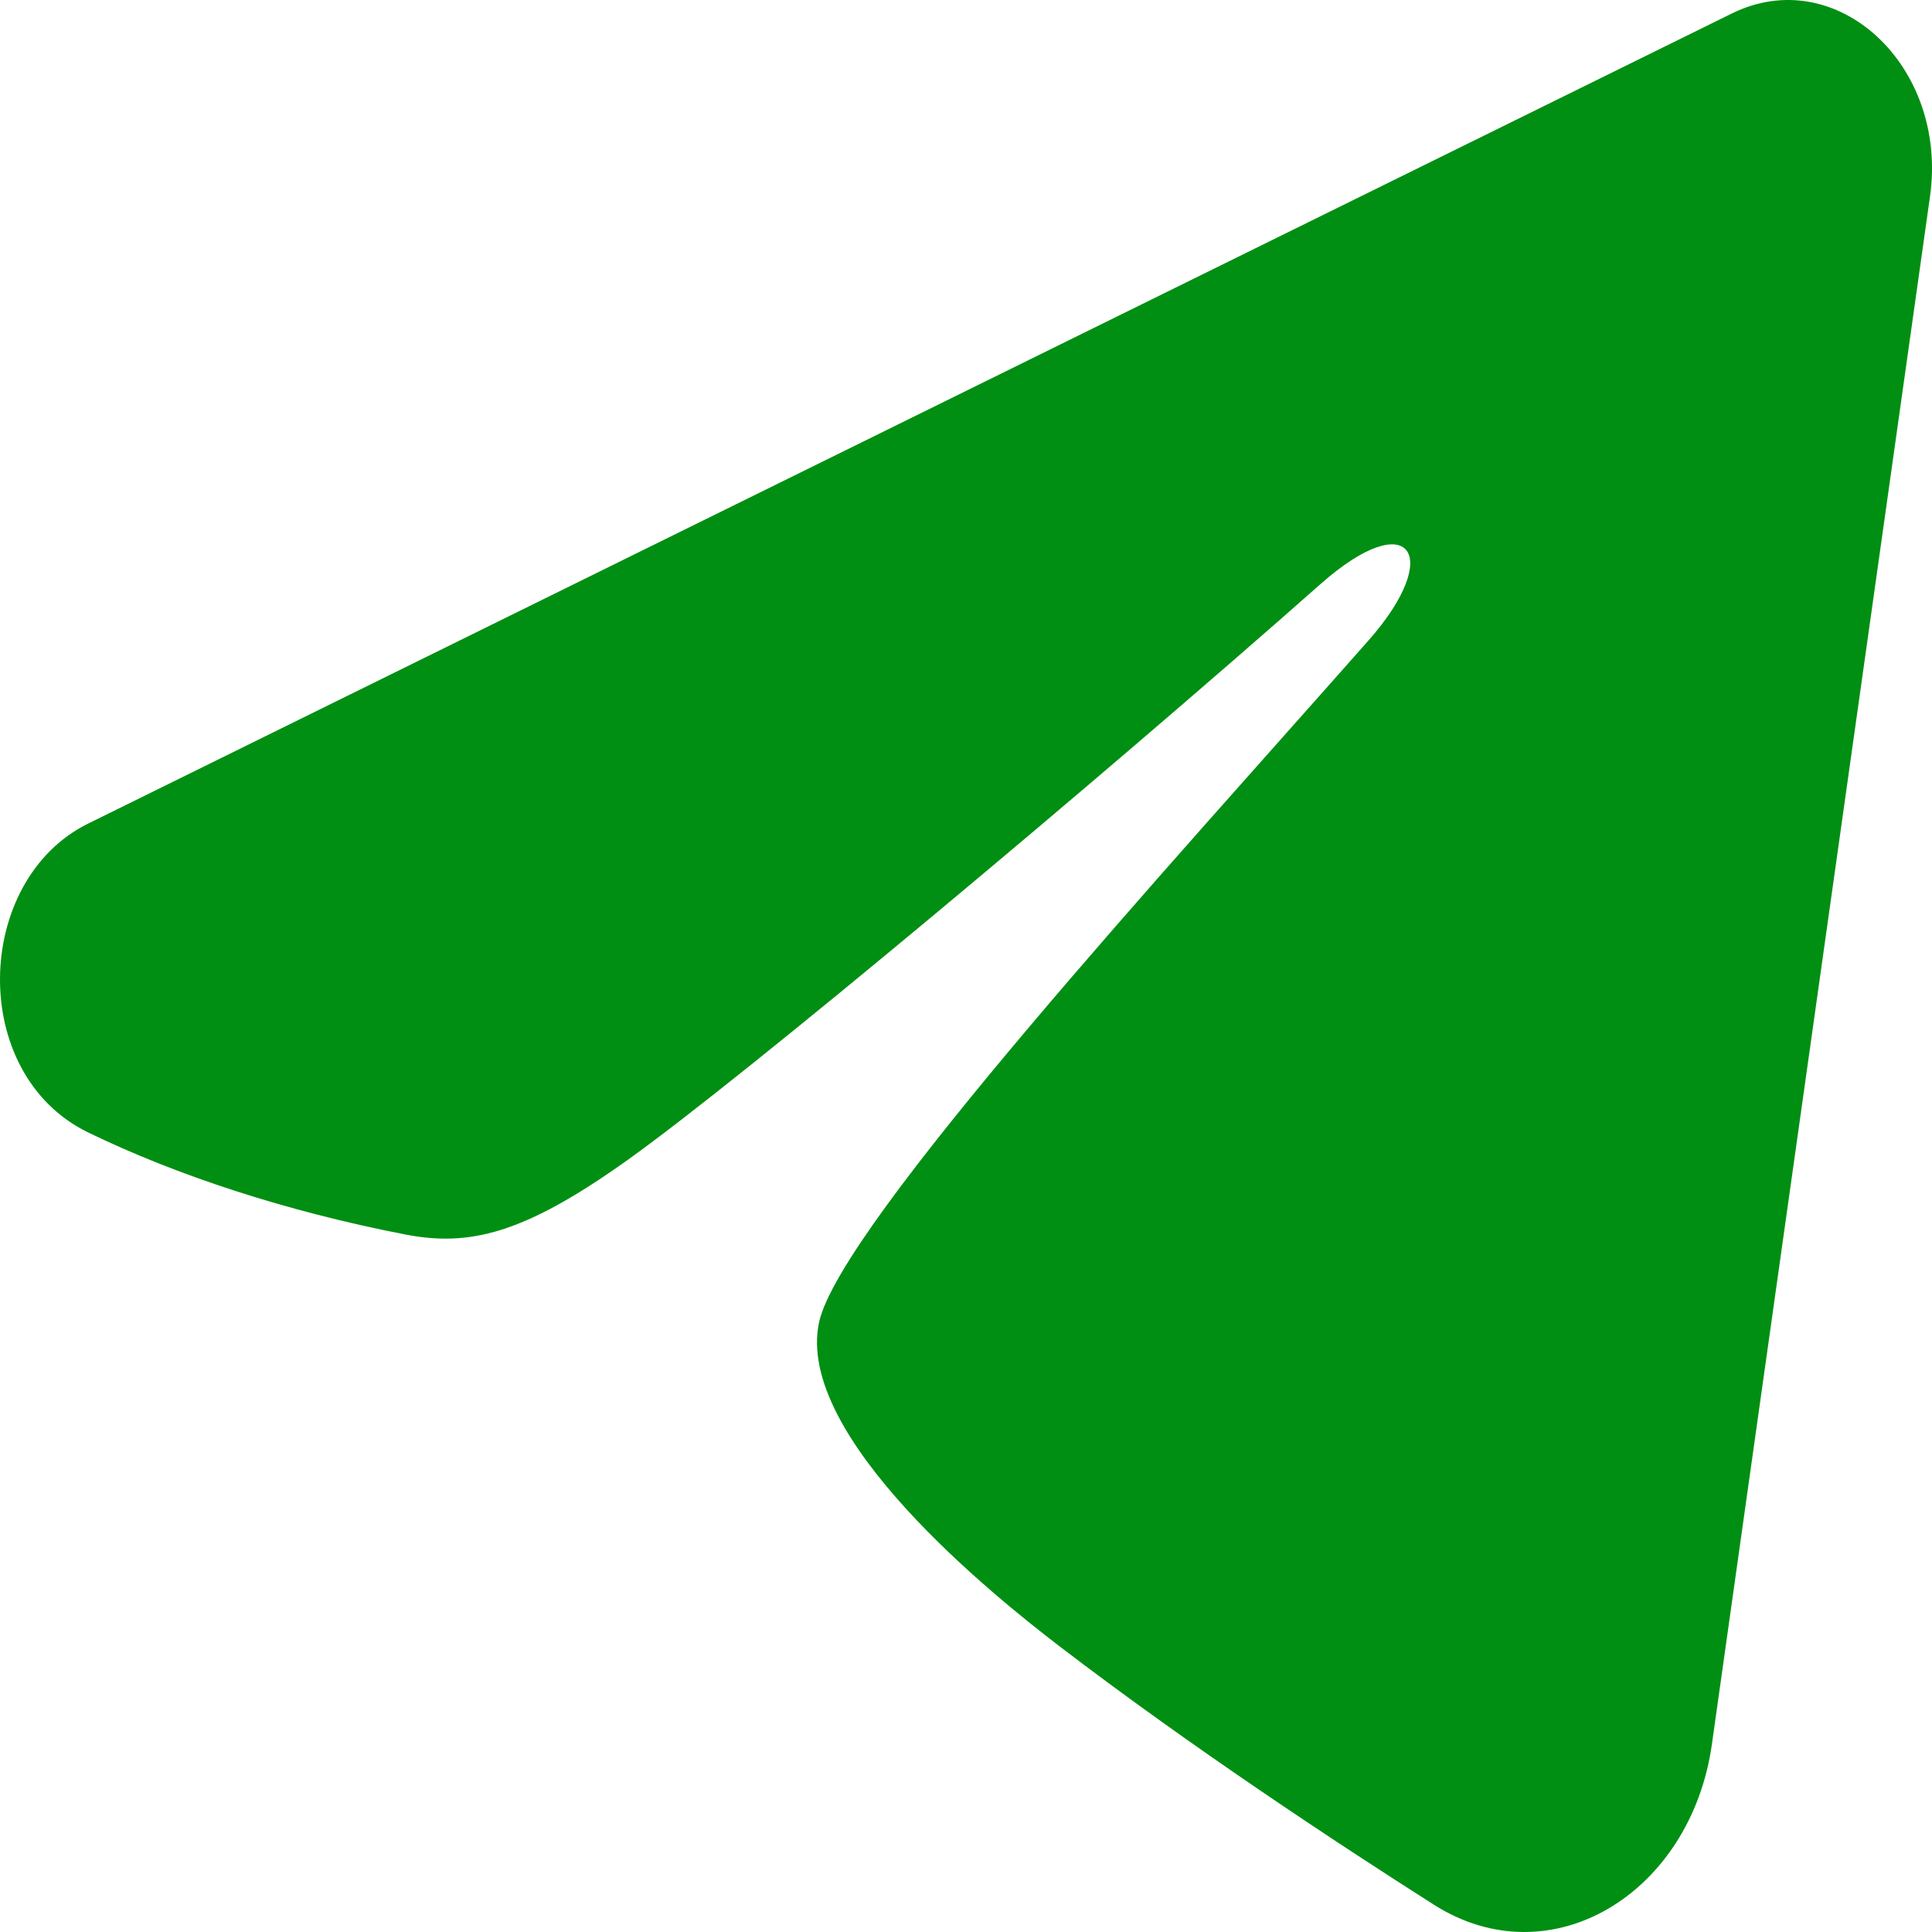
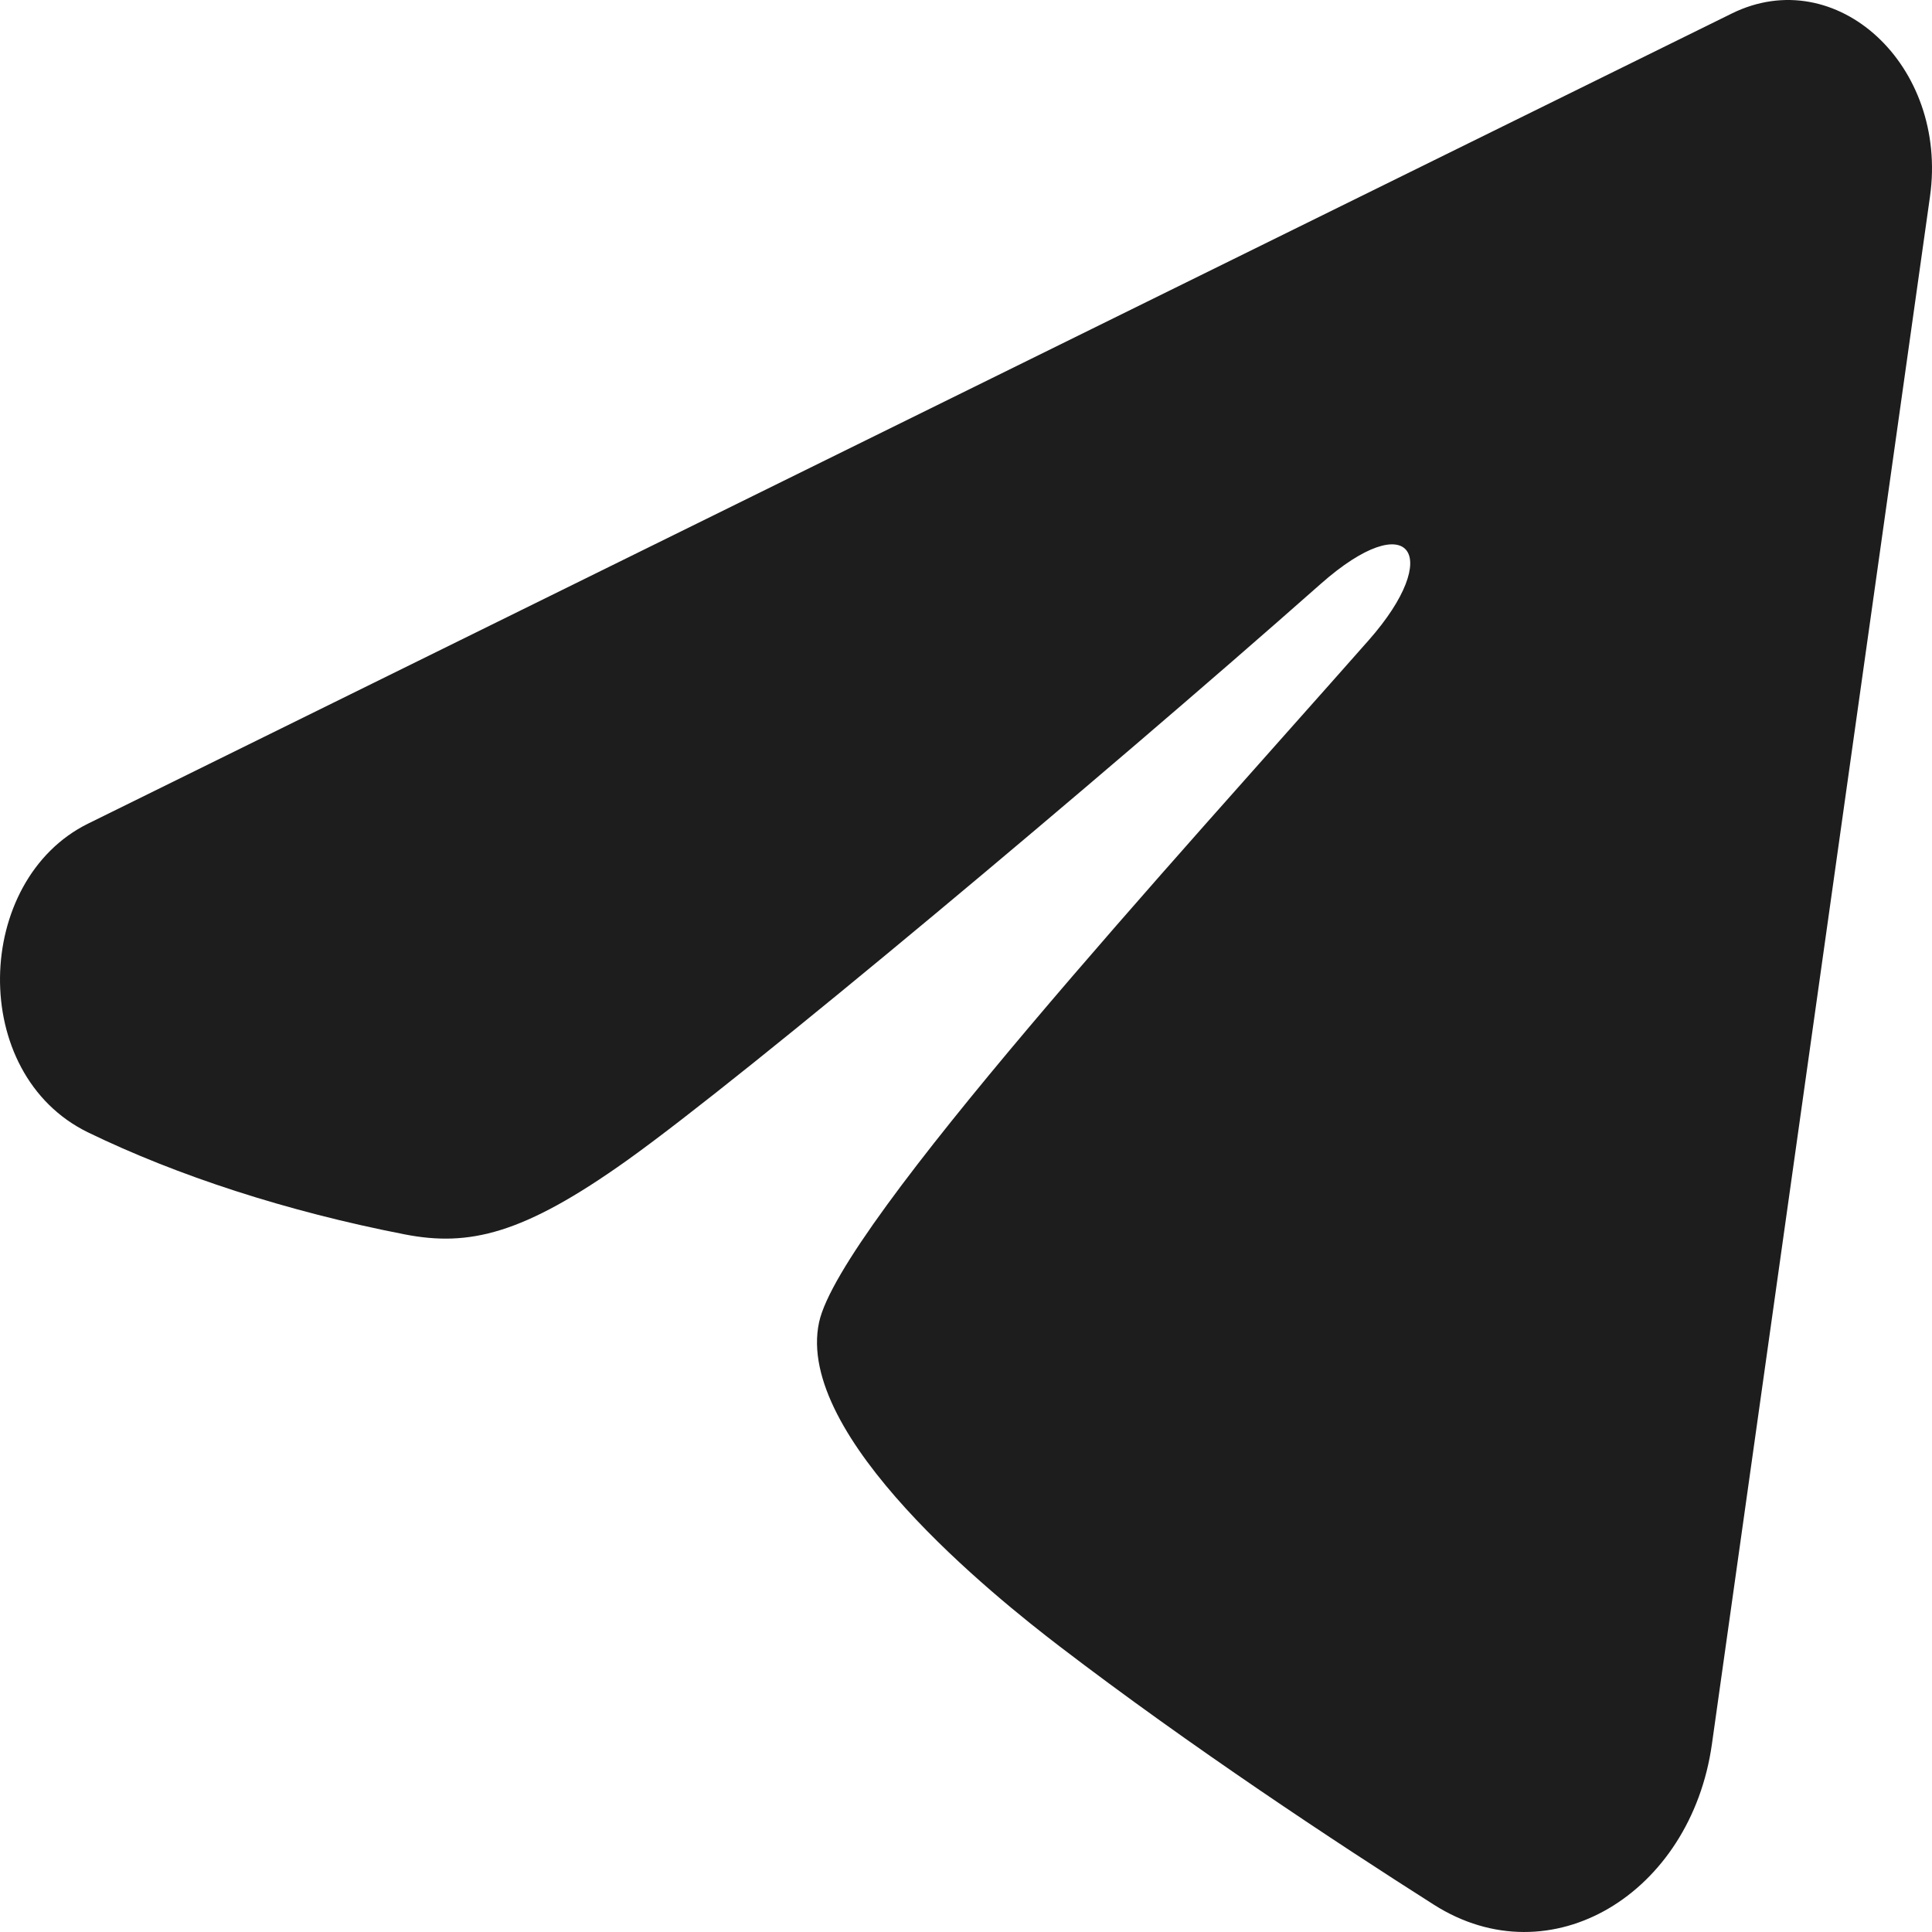
<svg xmlns="http://www.w3.org/2000/svg" width="128" height="128" viewBox="0 0 128 128" fill="none">
-   <path fill-rule="evenodd" clip-rule="evenodd" d="M114.735 0.895C121.663 -2.52 129.09 4.337 127.867 13.019L113.418 115.559C112.025 125.446 102.748 131.119 94.999 126.192C88.515 122.07 78.894 115.724 70.223 109.092C65.894 105.781 52.636 95.162 54.266 87.603C55.659 81.14 77.946 56.856 90.682 42.414C95.685 36.741 93.406 33.464 87.498 38.687C72.842 51.644 49.311 71.344 41.529 76.888C34.664 81.779 31.079 82.614 26.803 81.779C18.995 80.257 11.757 77.898 5.847 75.031C-2.141 71.154 -1.752 58.306 5.841 54.564L114.735 0.895Z" fill="#008F12" />
+   <path fill-rule="evenodd" clip-rule="evenodd" d="M114.735 0.895C121.663 -2.52 129.09 4.337 127.867 13.019L113.418 115.559C112.025 125.446 102.748 131.119 94.999 126.192C88.515 122.07 78.894 115.724 70.223 109.092C65.894 105.781 52.636 95.162 54.266 87.603C55.659 81.14 77.946 56.856 90.682 42.414C95.685 36.741 93.406 33.464 87.498 38.687C72.842 51.644 49.311 71.344 41.529 76.888C34.664 81.779 31.079 82.614 26.803 81.779C18.995 80.257 11.757 77.898 5.847 75.031C-2.141 71.154 -1.752 58.306 5.841 54.564L114.735 0.895Z" fill="#1D1D1D" />
</svg>
